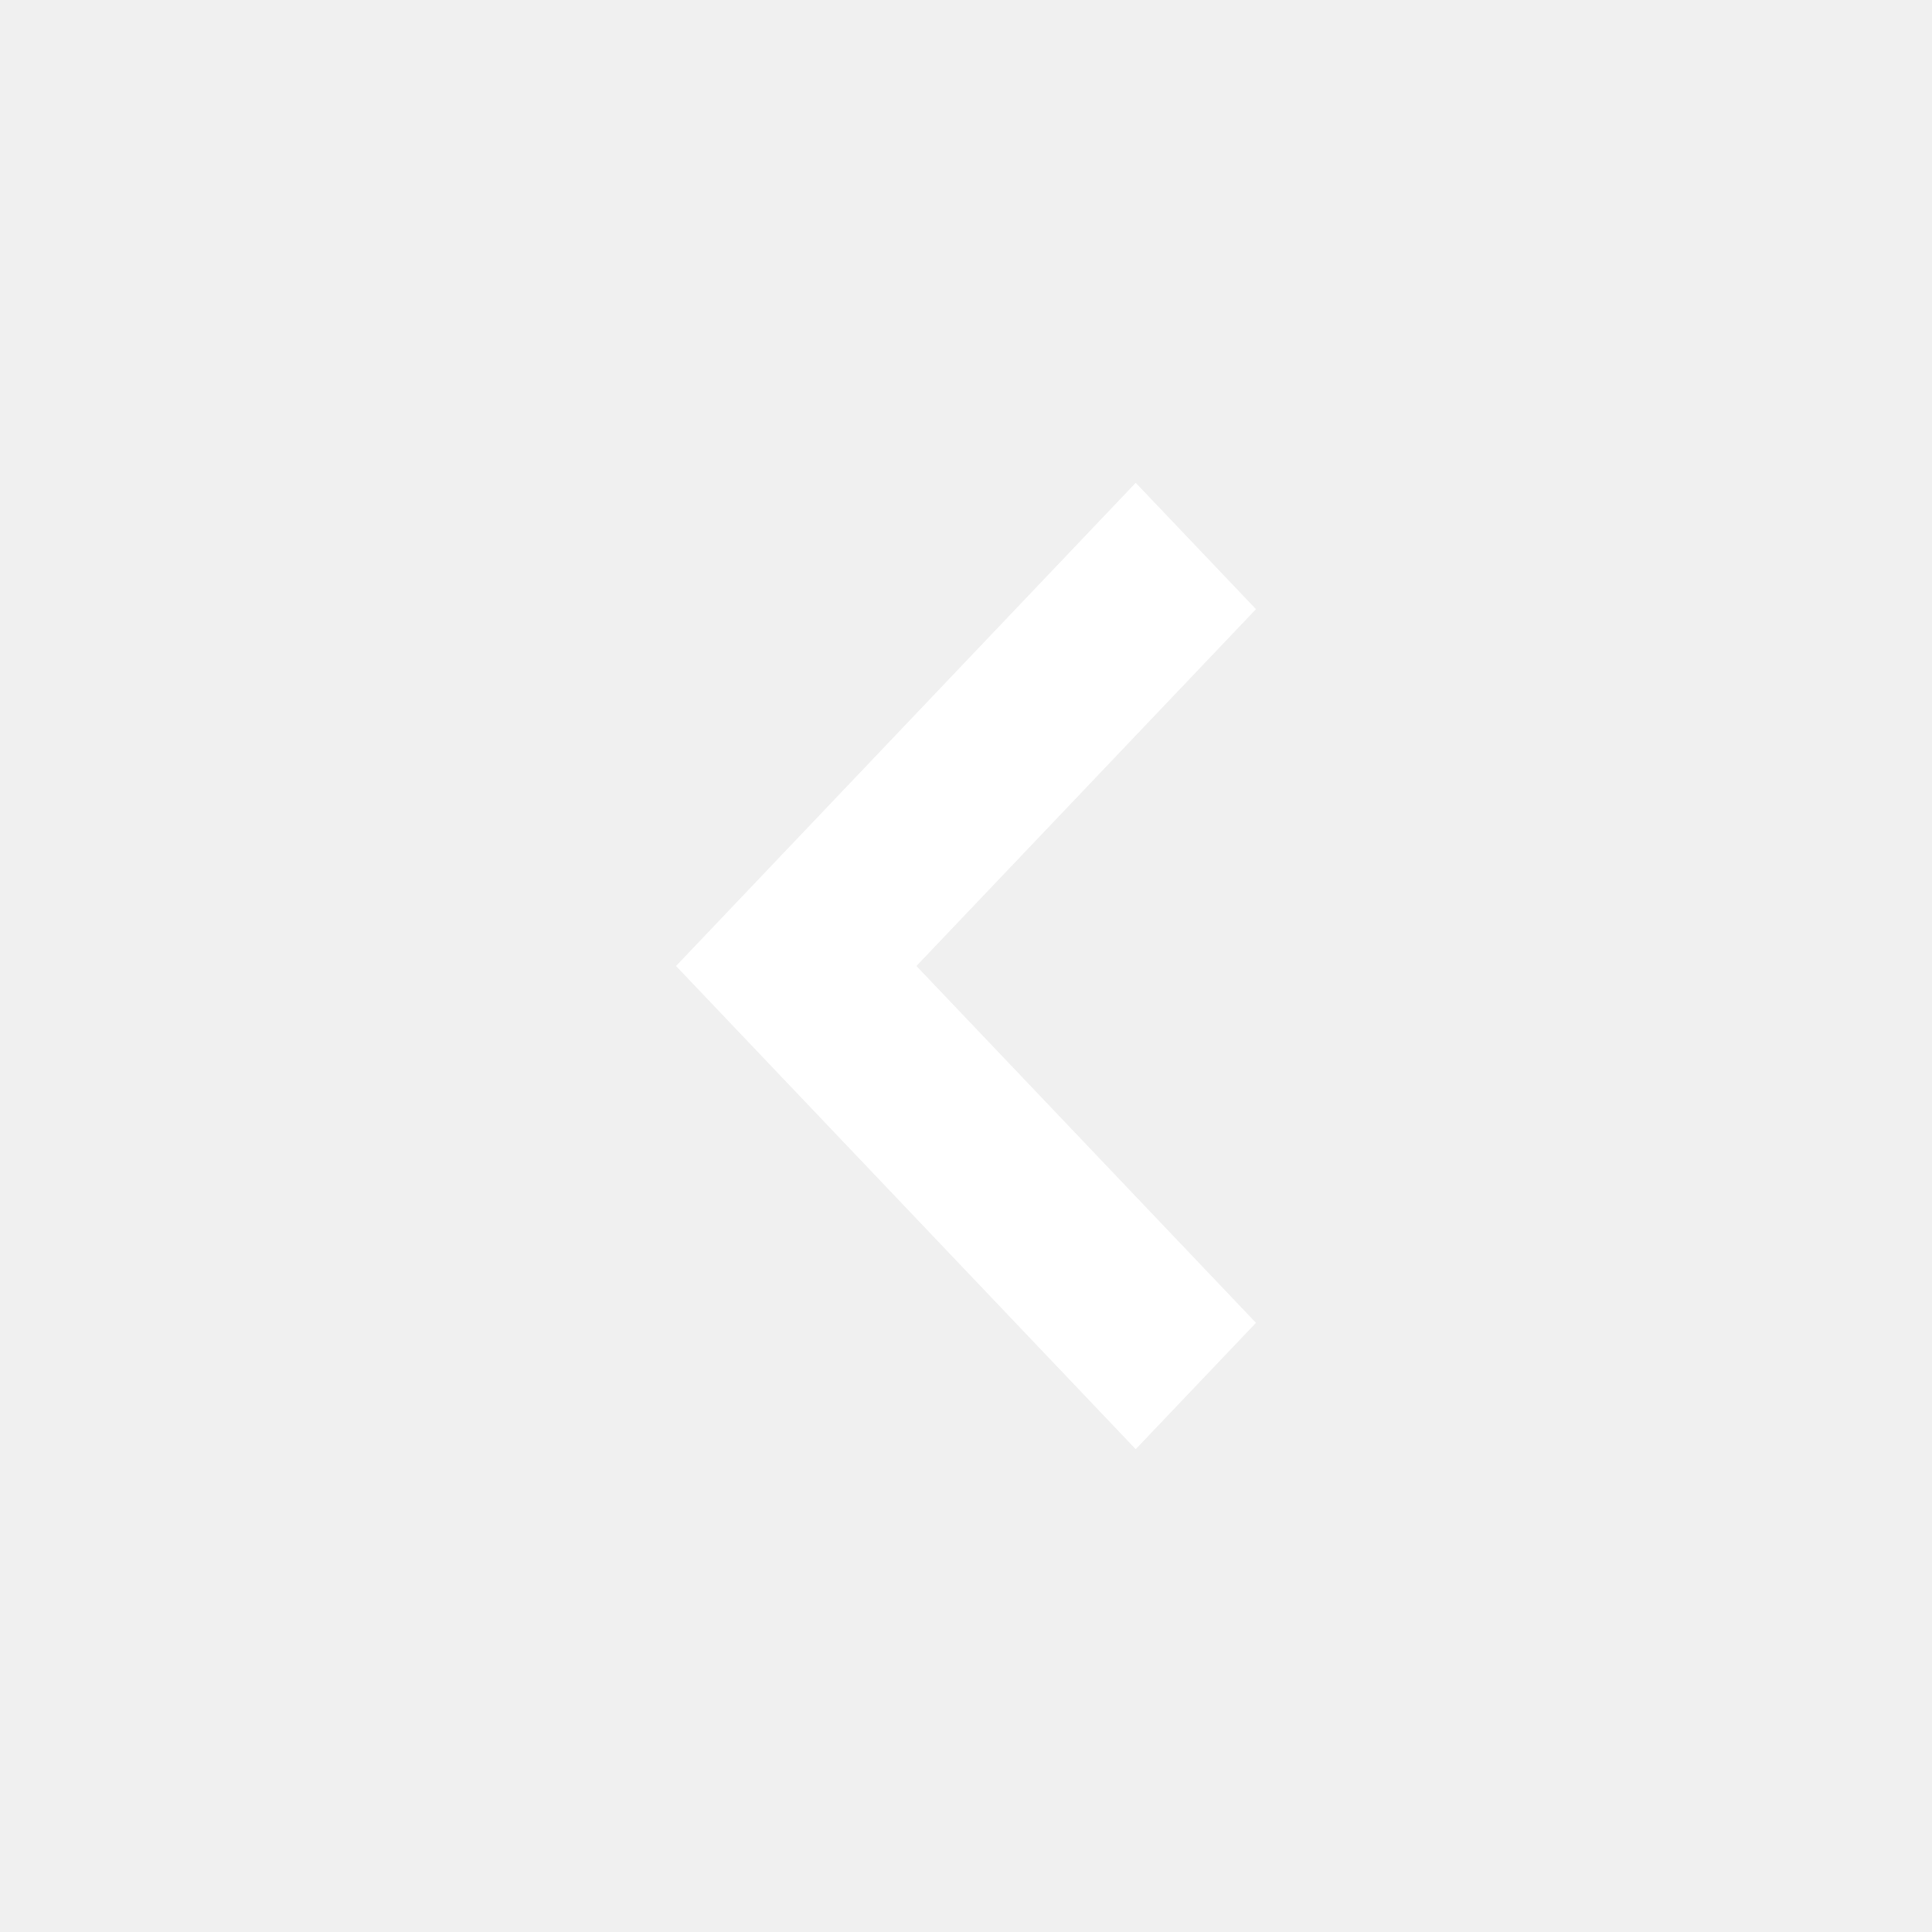
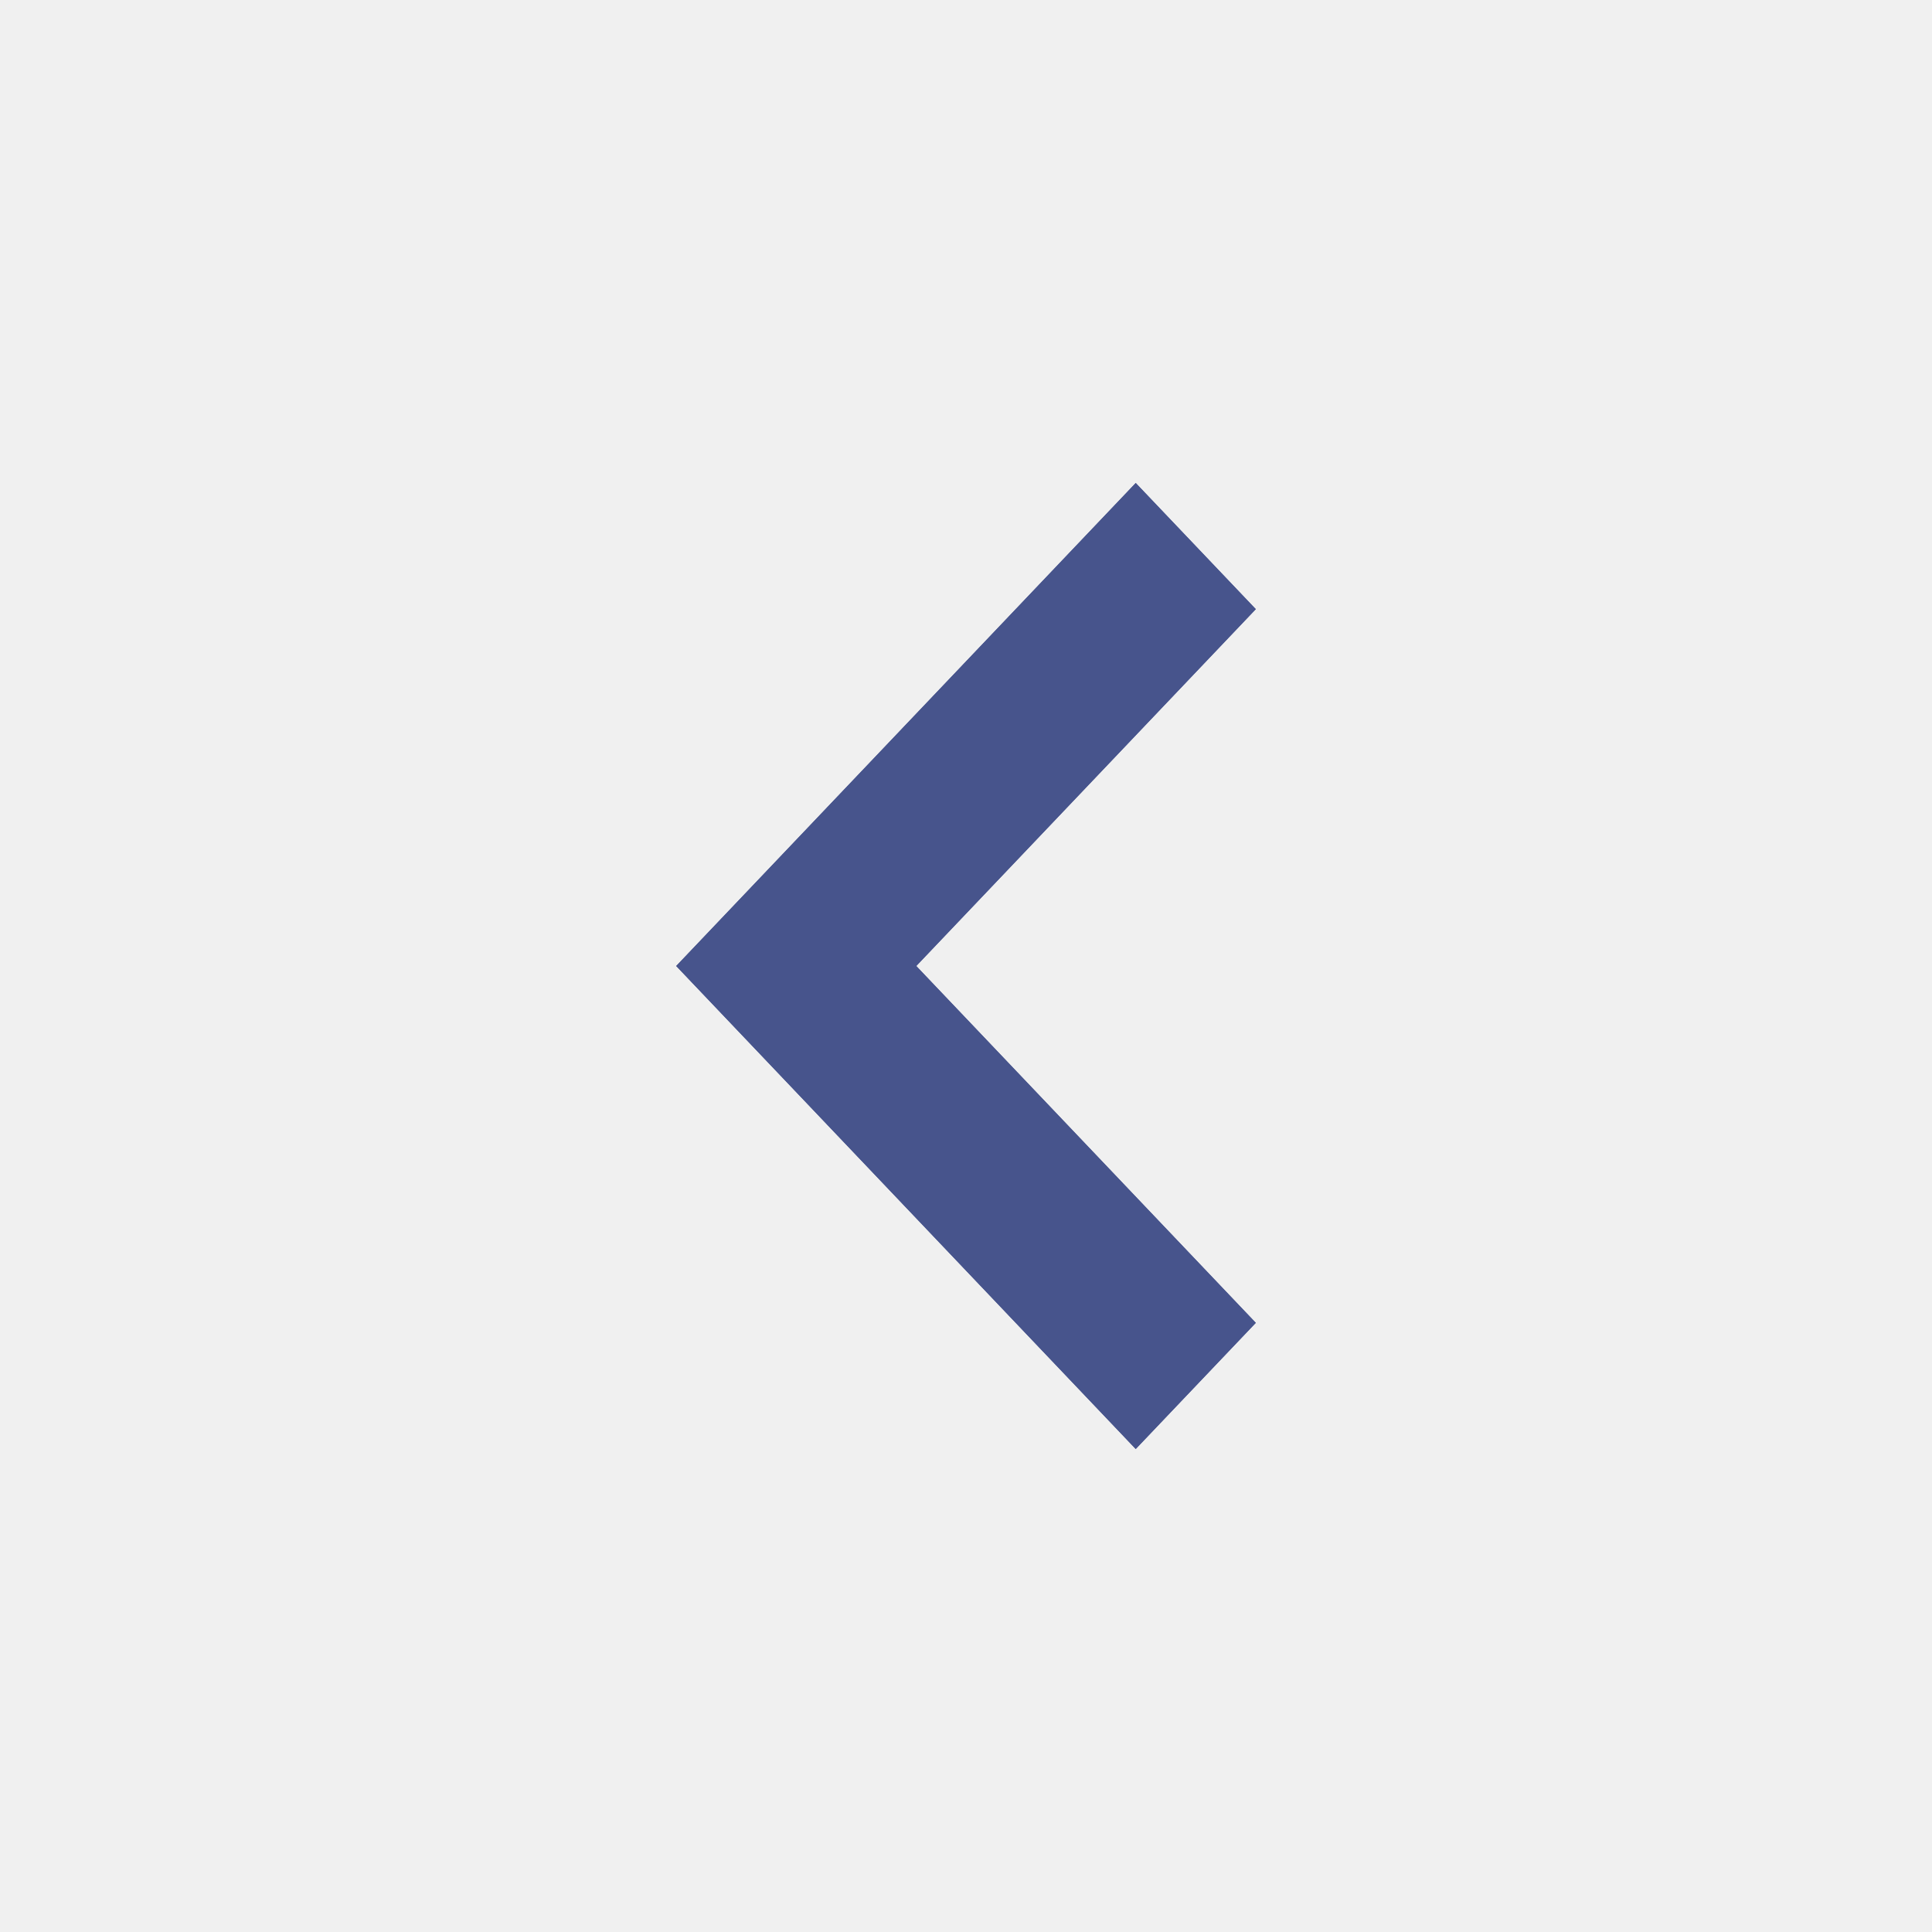
<svg xmlns="http://www.w3.org/2000/svg" width="20" height="20" viewBox="0 0 20 20" fill="none">
-   <path d="M9.485 10L13 6.306L11.757 5L7 10L11.757 15L13 13.694L9.485 10Z" fill="white" />
-   <path d="M9.485 10L13 6.306L11.757 5L7 10L11.757 15L13 13.694L9.485 10Z" fill="white" />
+   <path d="M9.485 10L13 6.306L11.757 5L7 10L11.757 15L13 13.694L9.485 10Z" fill="#47548C" />
+   <path d="M9.485 10L13 6.306L11.757 5L7 10L11.757 15L13 13.694L9.485 10Z" fill="#47548C" />
</svg>
